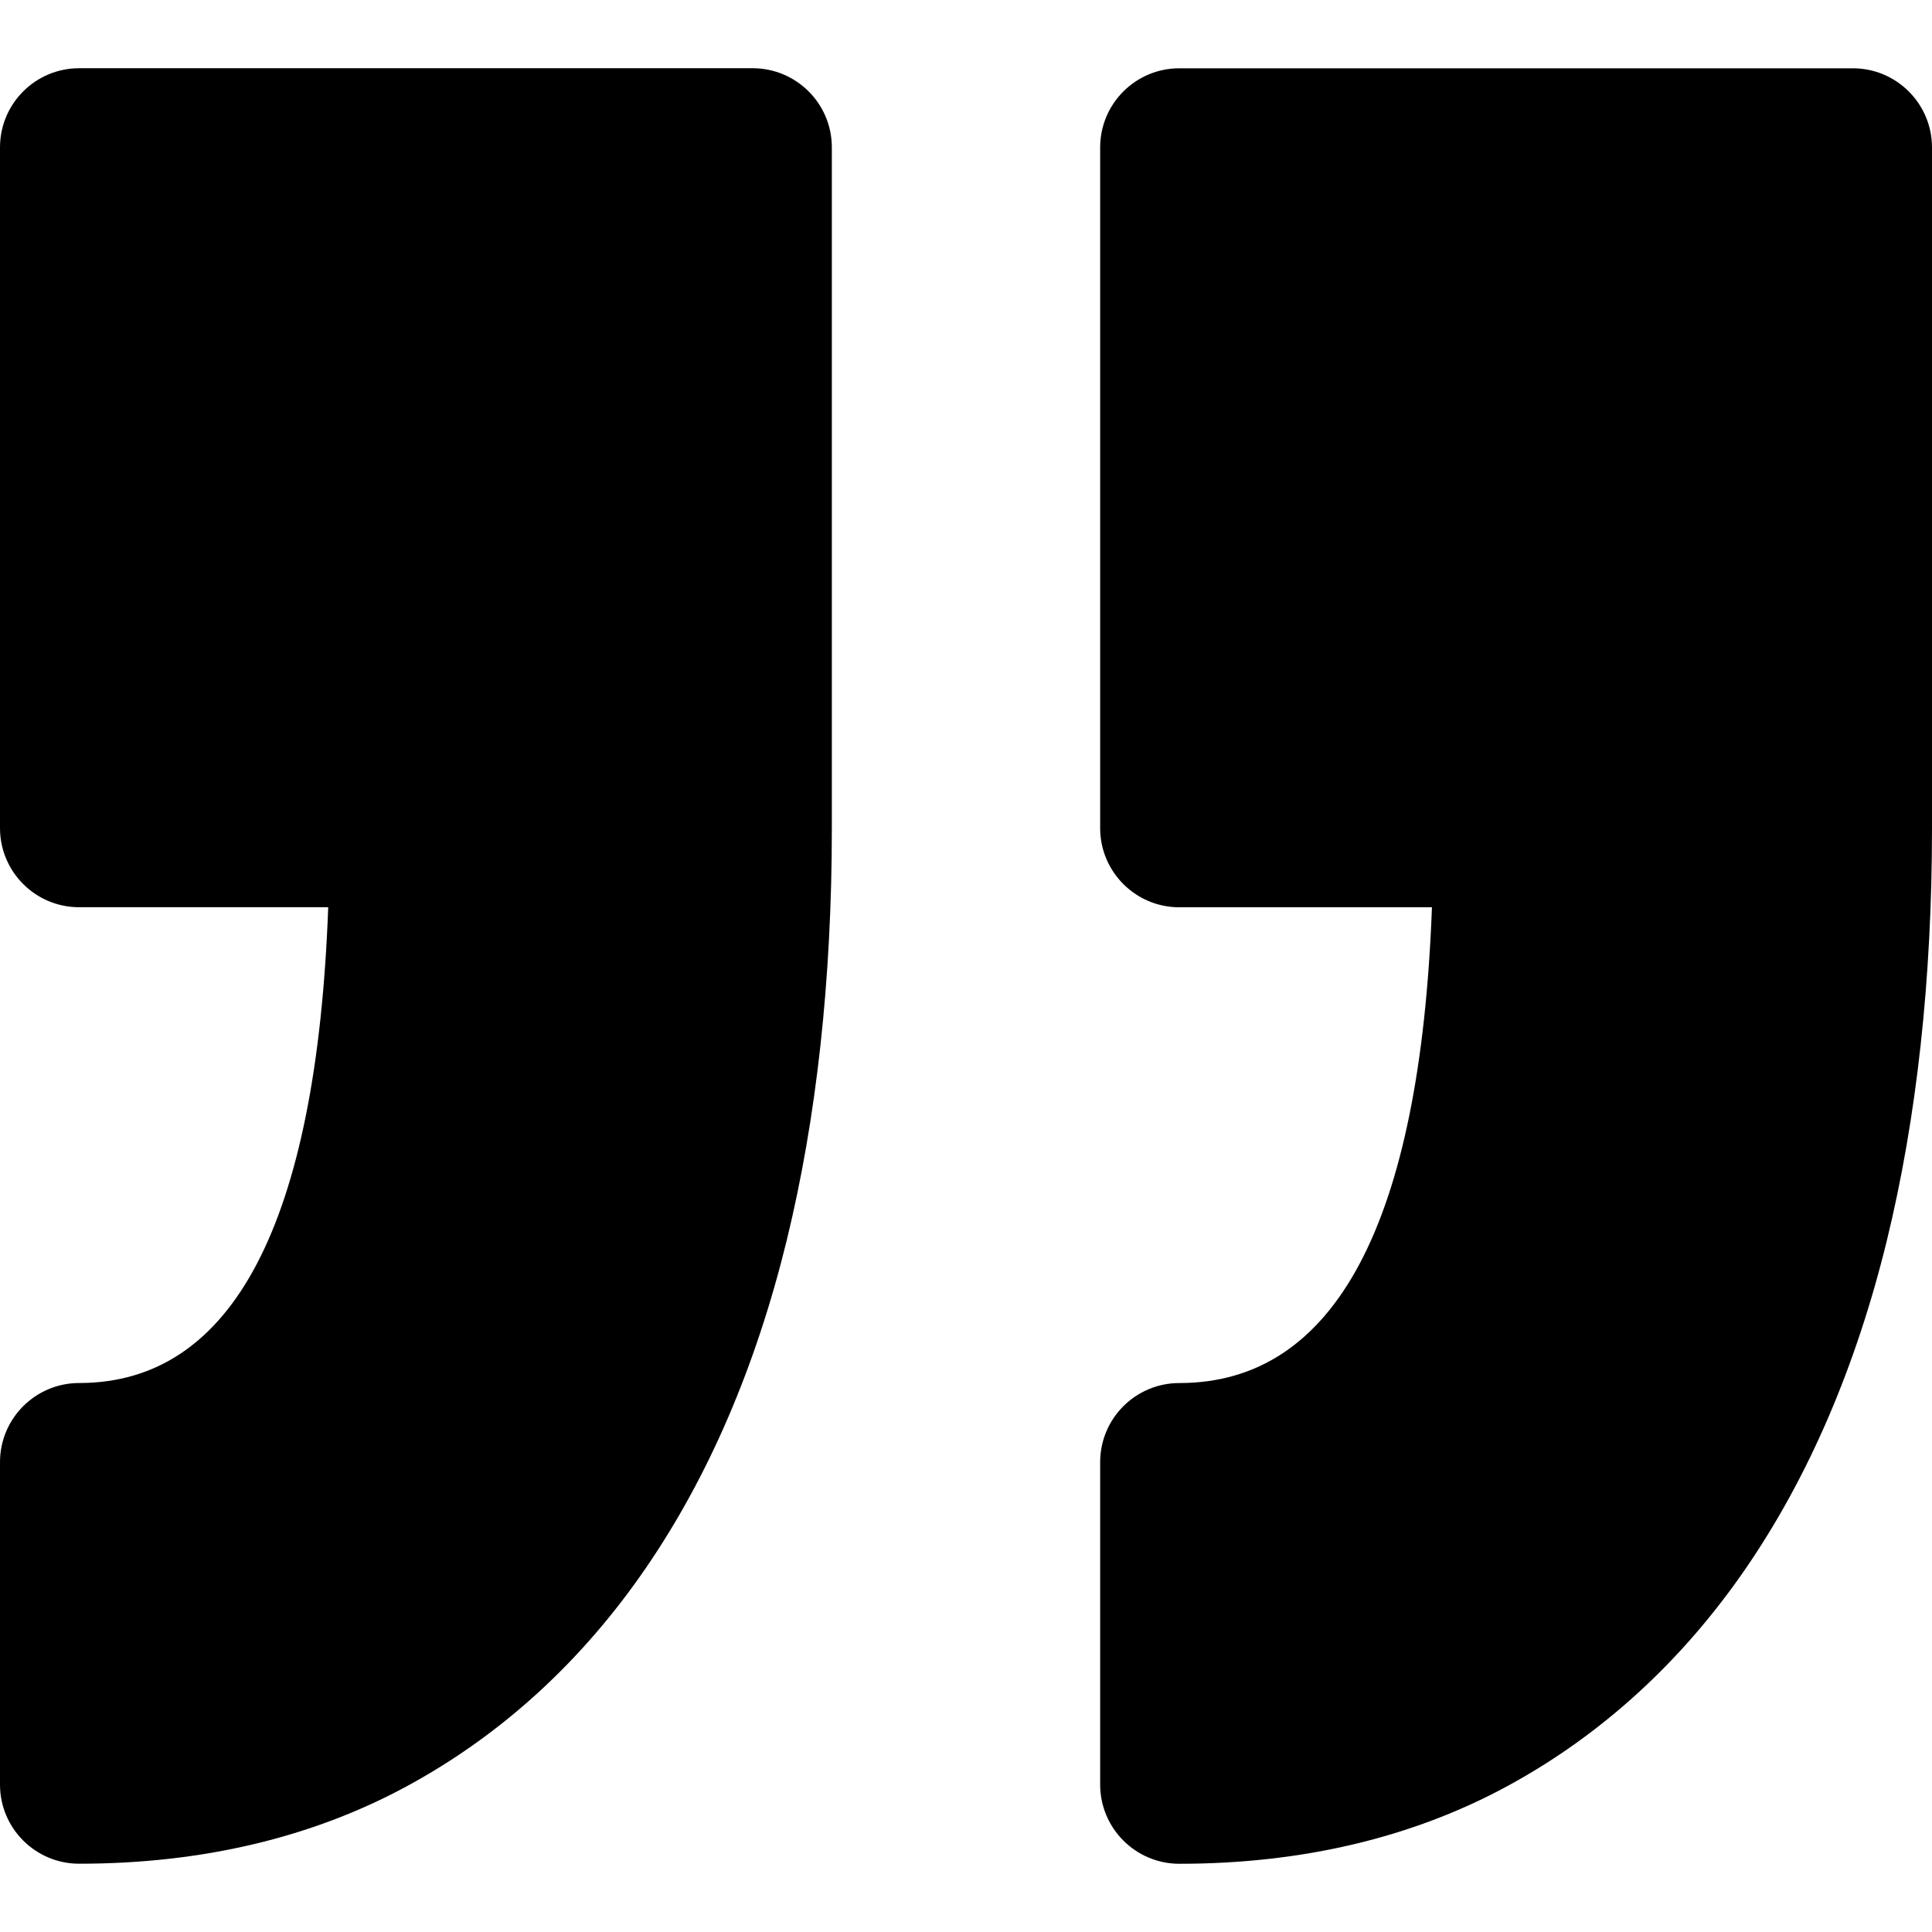
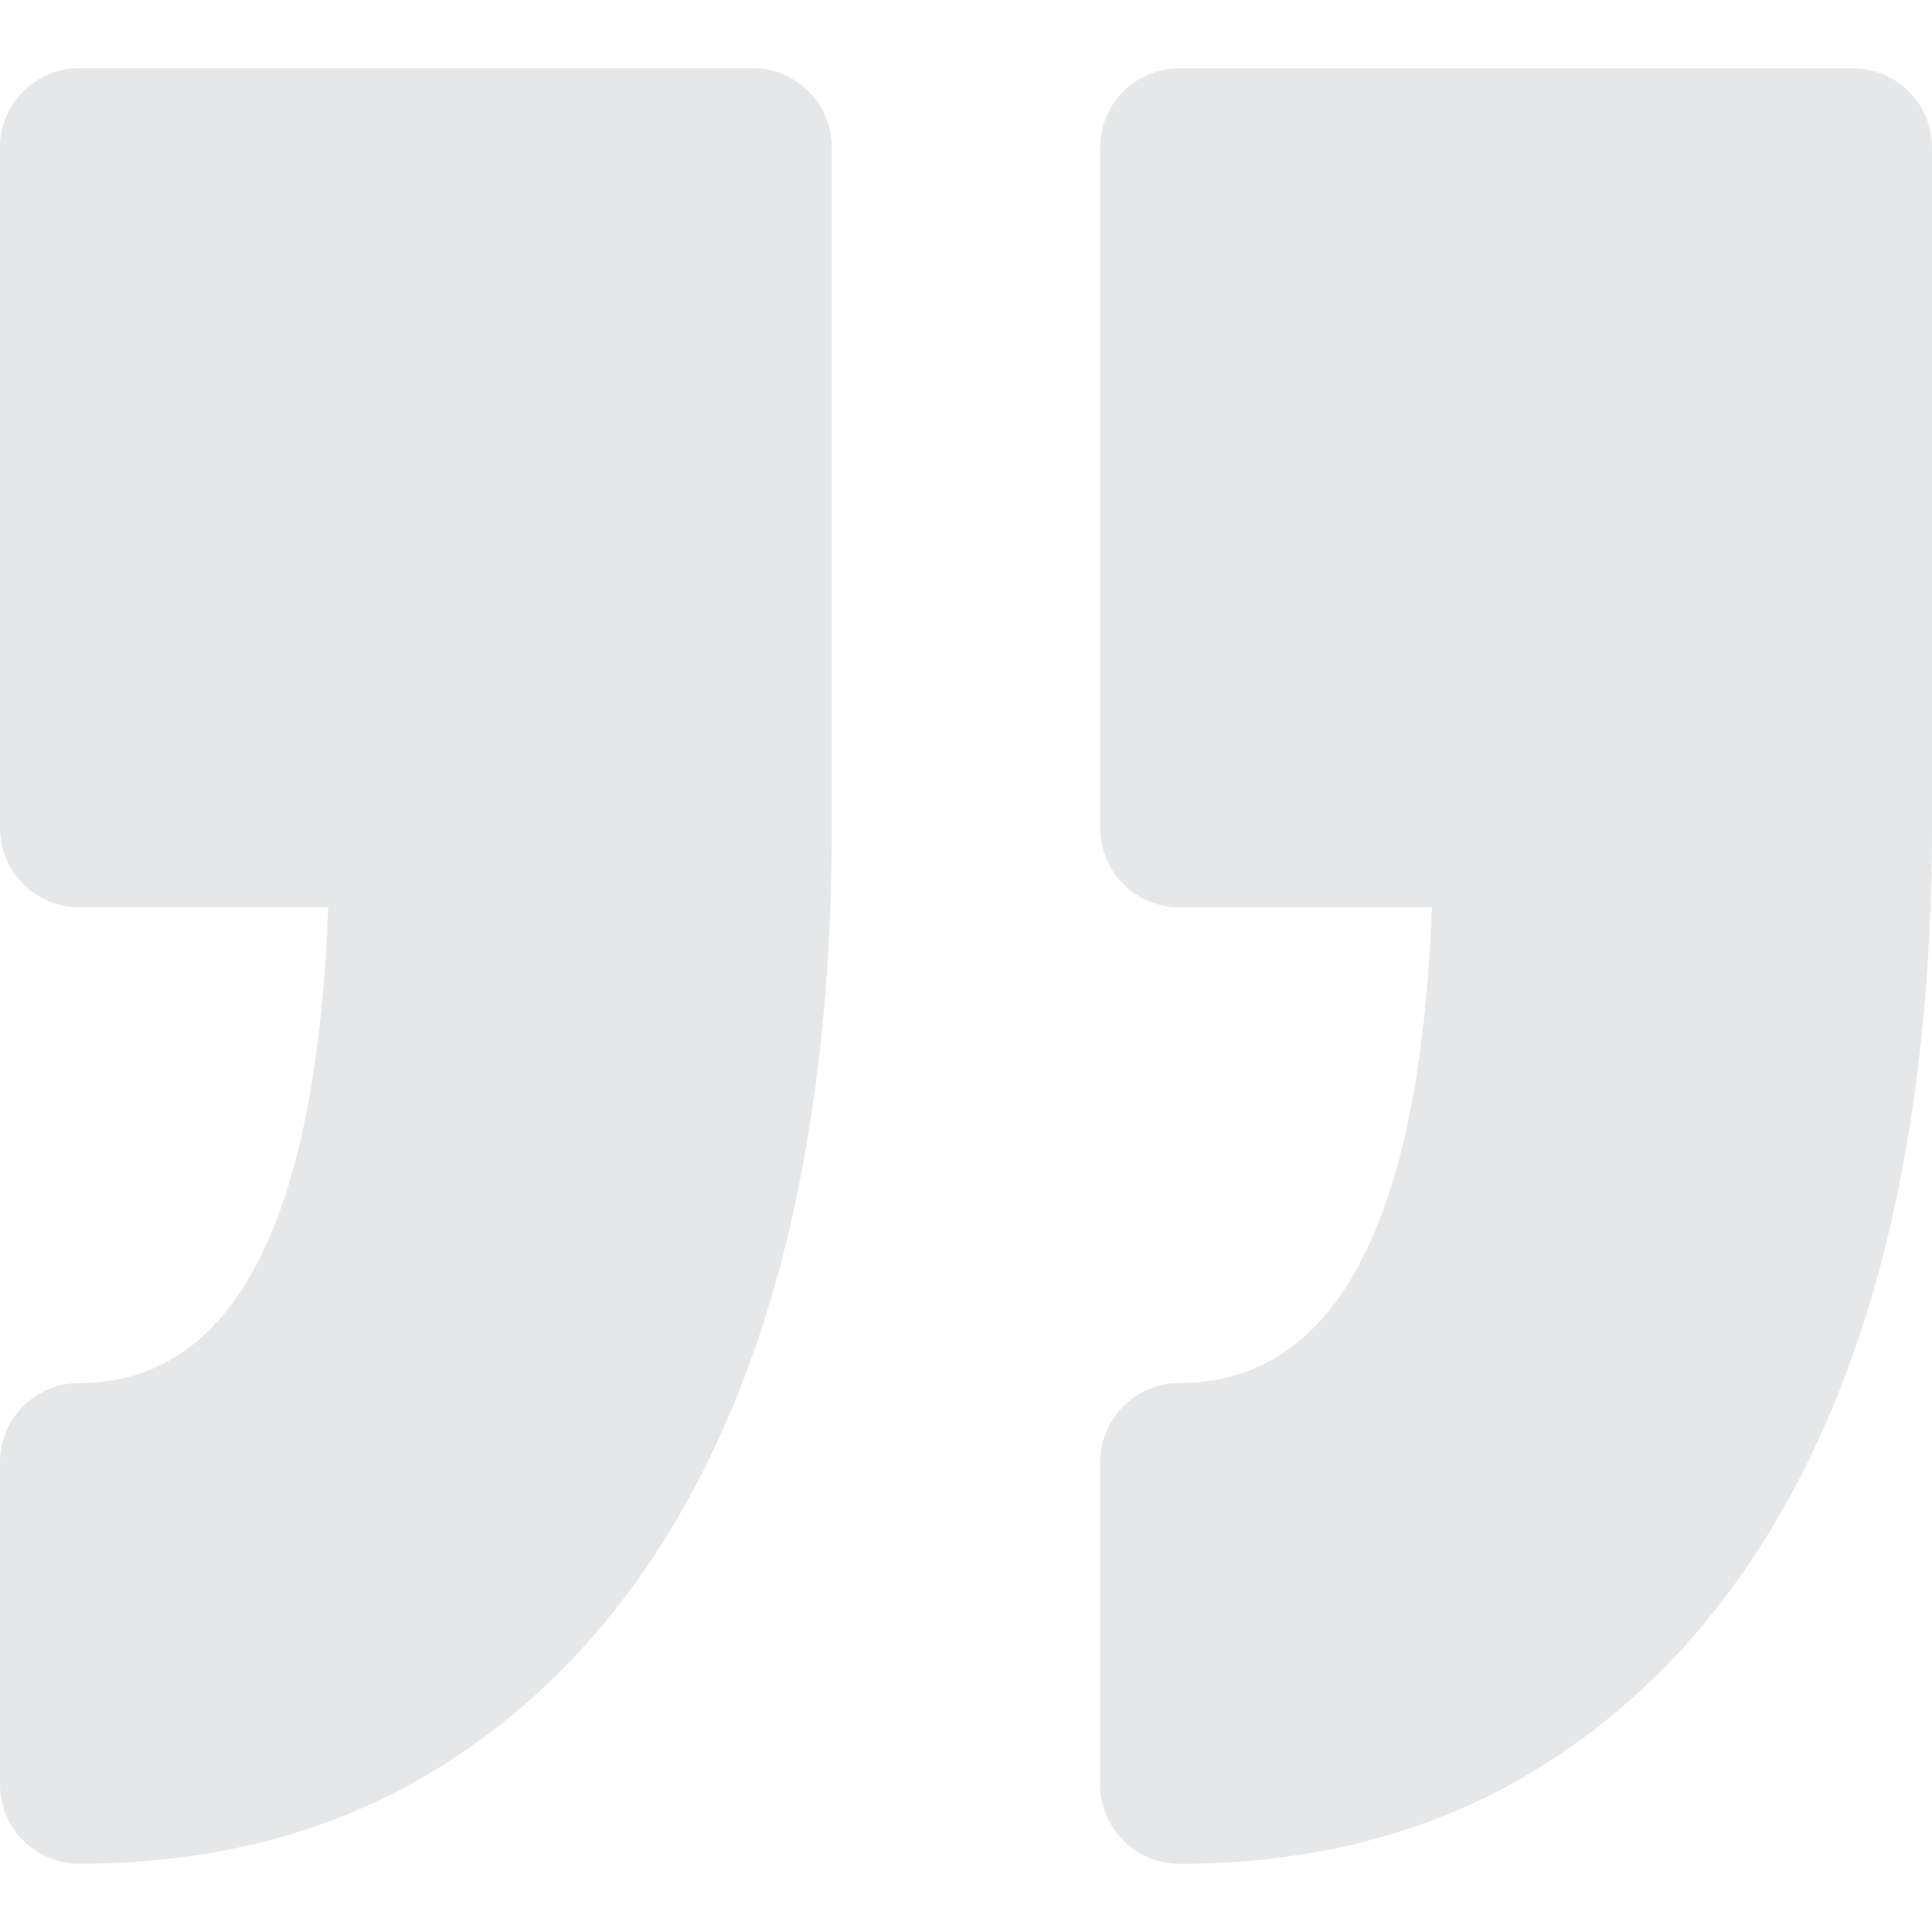
- <svg xmlns="http://www.w3.org/2000/svg" fill="#000000" version="1.1" id="Capa_1" width="800px" height="800px" viewBox="0 0 349.078 349.078" xml:space="preserve">
+ <svg xmlns="http://www.w3.org/2000/svg" fill="rgba(34, 40, 49, 11%)" version="1.1" id="Capa_1" width="800px" height="800px" viewBox="0 0 349.078 349.078" xml:space="preserve">
  <g>
    <path d="M198.779,322.441v-58.245c0-7.903,6.406-14.304,14.304-14.304c28.183,0,43.515-28.904,45.643-85.961h-45.643   c-7.897,0-14.304-6.41-14.304-14.304V26.64c0-7.9,6.406-14.301,14.304-14.301h121.69c7.896,0,14.305,6.408,14.305,14.301v122.988   c0,27.349-2.761,52.446-8.181,74.611c-5.568,22.722-14.115,42.587-25.398,59.049c-11.604,16.917-26.132,30.192-43.155,39.437   c-17.152,9.304-37.09,14.026-59.267,14.026C205.186,336.745,198.779,330.338,198.779,322.441z M14.301,249.887   C6.404,249.887,0,256.293,0,264.185v58.257c0,7.896,6.404,14.298,14.301,14.298c22.166,0,42.114-4.723,59.255-14.026   c17.032-9.244,31.558-22.508,43.161-39.437c11.29-16.462,19.836-36.328,25.404-59.061c5.423-22.165,8.178-47.263,8.178-74.6V26.628   c0-7.9-6.41-14.301-14.304-14.301H14.301C6.404,12.327,0,18.734,0,26.628v122.988c0,7.899,6.404,14.304,14.301,14.304h45.002   C57.201,220.982,42.09,249.887,14.301,249.887z" />
  </g>
</svg>
